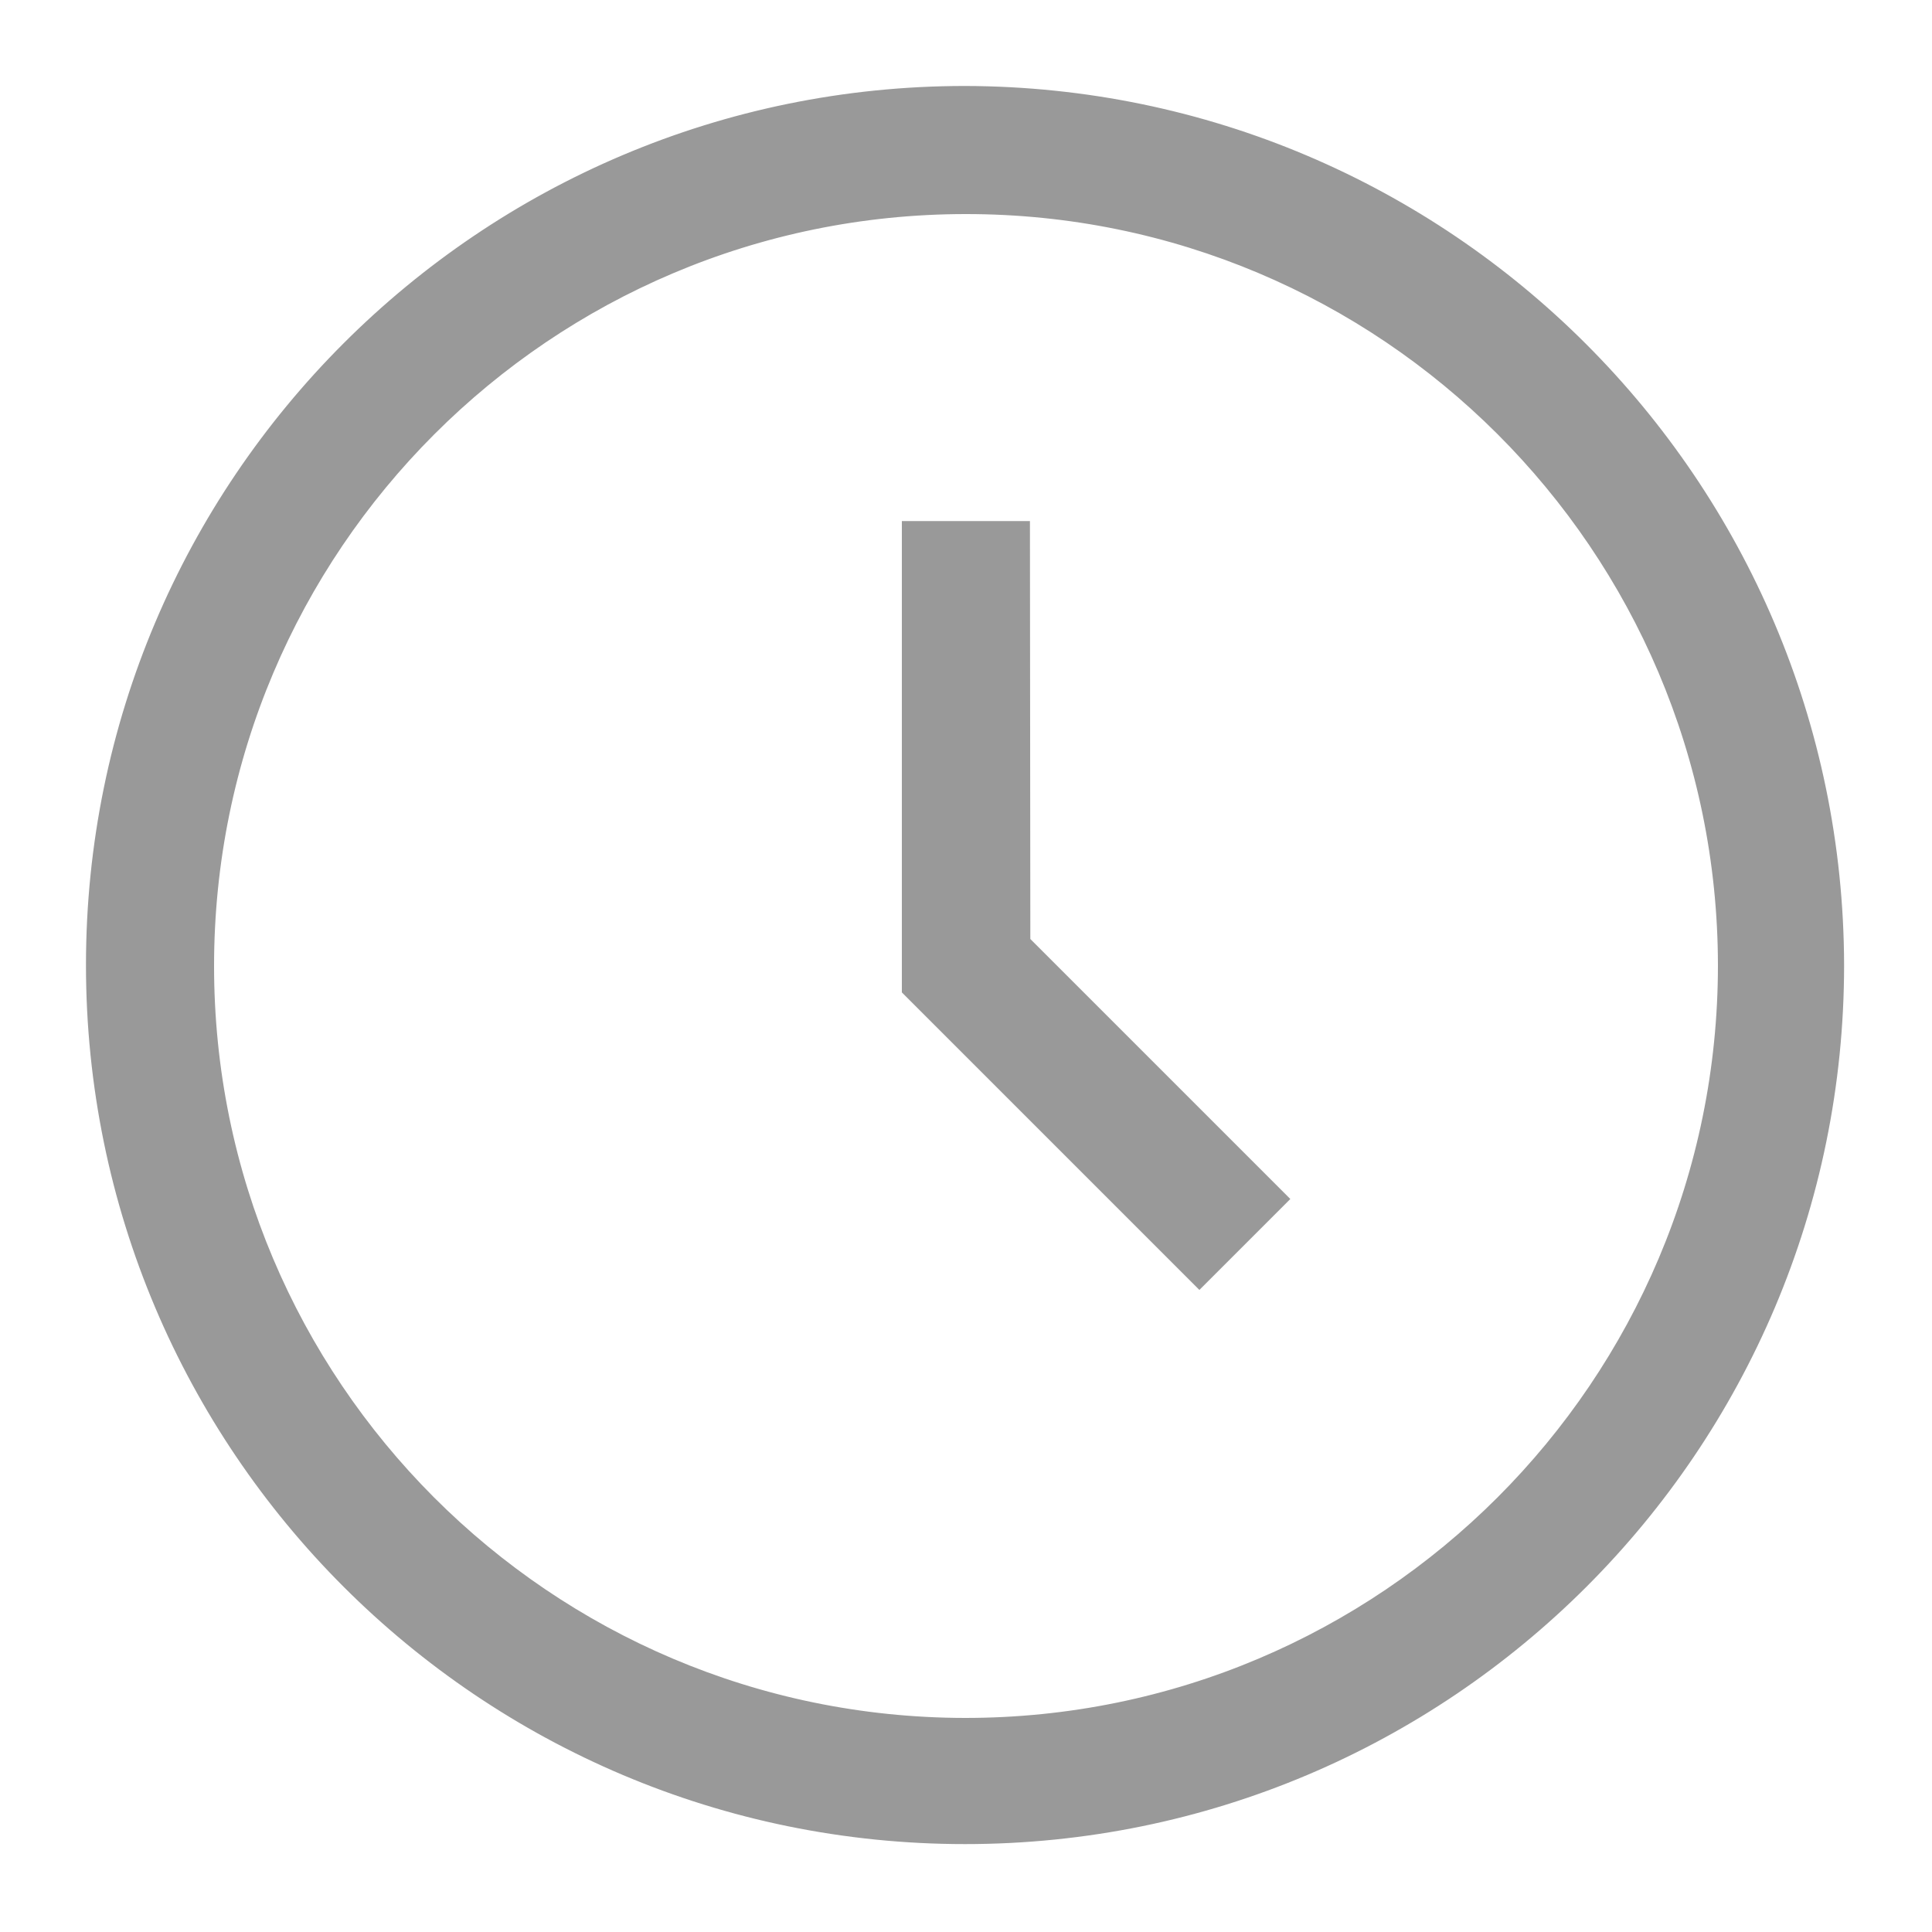
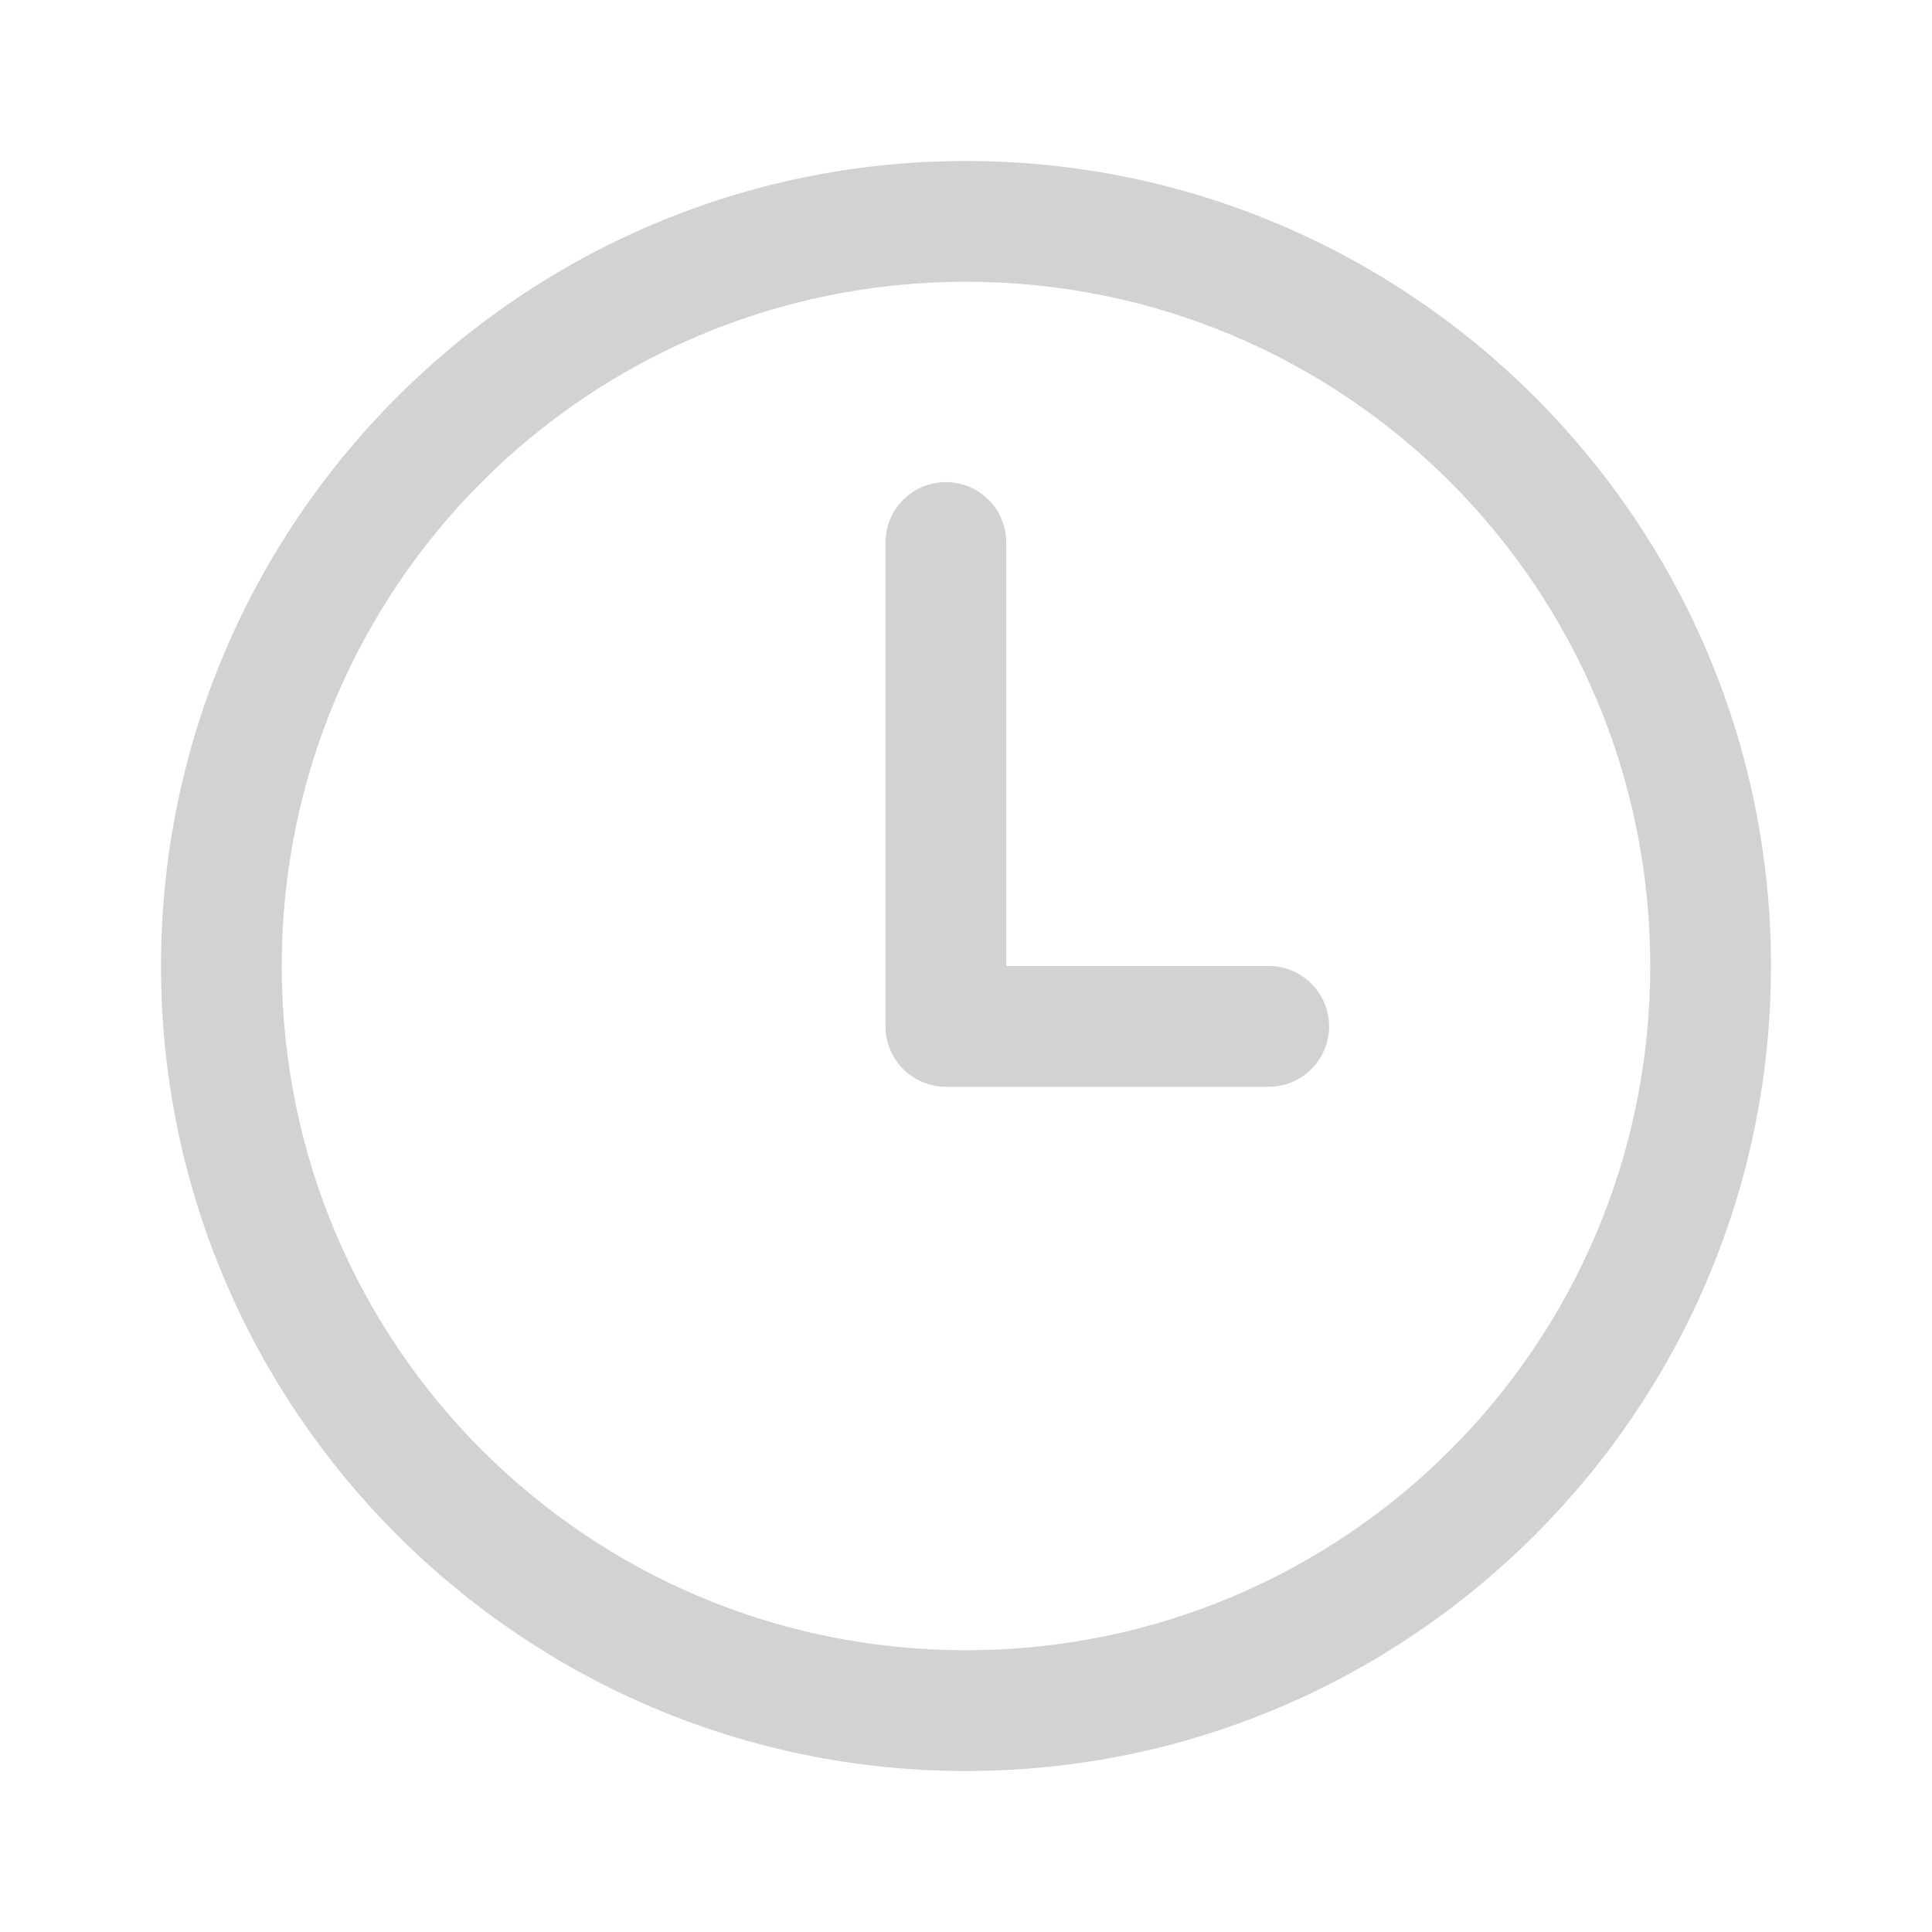
- <svg xmlns="http://www.w3.org/2000/svg" height="10" viewBox="0 0 10 10" width="10">
-   <g id="Group_347" transform="translate(-20 -332)">
-     <rect fill="none" height="10" id="Rectangle_229" transform="translate(20 332)" width="10" />
-     <g id="time-and-date" transform="translate(20.495 332.495)">
-       <path d="M4.5,0a4.5,4.5,0,1,0,4.5,4.5A4.51,4.51,0,0,0,4.5,0Zm0,8.447A3.942,3.942,0,1,1,8.447,4.5,3.946,3.946,0,0,1,4.5,8.447Z" fill="#999" id="Path_1818" stroke="#999" stroke-width="0.1" />
-       <path d="M258.905,137.783h-.563v2.369l1.49,1.49.4-.4-1.325-1.325Z" fill="#999" id="Path_1819" stroke="#999" stroke-width="0.1" transform="translate(-254.119 -135.531)" />
+ <svg xmlns="http://www.w3.org/2000/svg" viewBox="0,0,256,256" width="48px" height="48px" fill-rule="nonzero">
+   <g fill="#d2d2d2" fill-rule="nonzero" stroke="none" stroke-width="1" stroke-linecap="butt" stroke-linejoin="miter" stroke-miterlimit="10" stroke-dasharray="" stroke-dashoffset="0" font-family="none" font-weight="none" font-size="none" text-anchor="none" style="mix-blend-mode: normal">
+     <g transform="scale(5.33333,5.33333)">
+       <path d="M24,4c-11.028,0 -20,8.972 -20,20c0,11.028 8.972,20 20,20c11.028,0 20,-8.972 20,-20c0,-11.028 -8.972,-20 -20,-20zM24,7c9.407,0 17,7.593 17,17c0,9.407 -7.593,17 -17,17c-9.407,0 -17,-7.593 -17,-17c0,-9.407 7.593,-17 17,-17zM23.477,11.979c-0.828,0.013 -1.488,0.694 -1.477,1.521v12c0,0.828 0.672,1.5 1.5,1.5h8c0.541,0.008 1.044,-0.277 1.317,-0.744c0.273,-0.467 0.273,-1.045 0,-1.512c-0.273,-0.467 -0.776,-0.751 -1.317,-0.744h-6.5v-10.5c0.006,-0.406 -0.153,-0.796 -0.44,-1.083c-0.287,-0.287 -0.678,-0.445 -1.084,-0.439z" />
    </g>
  </g>
</svg>
